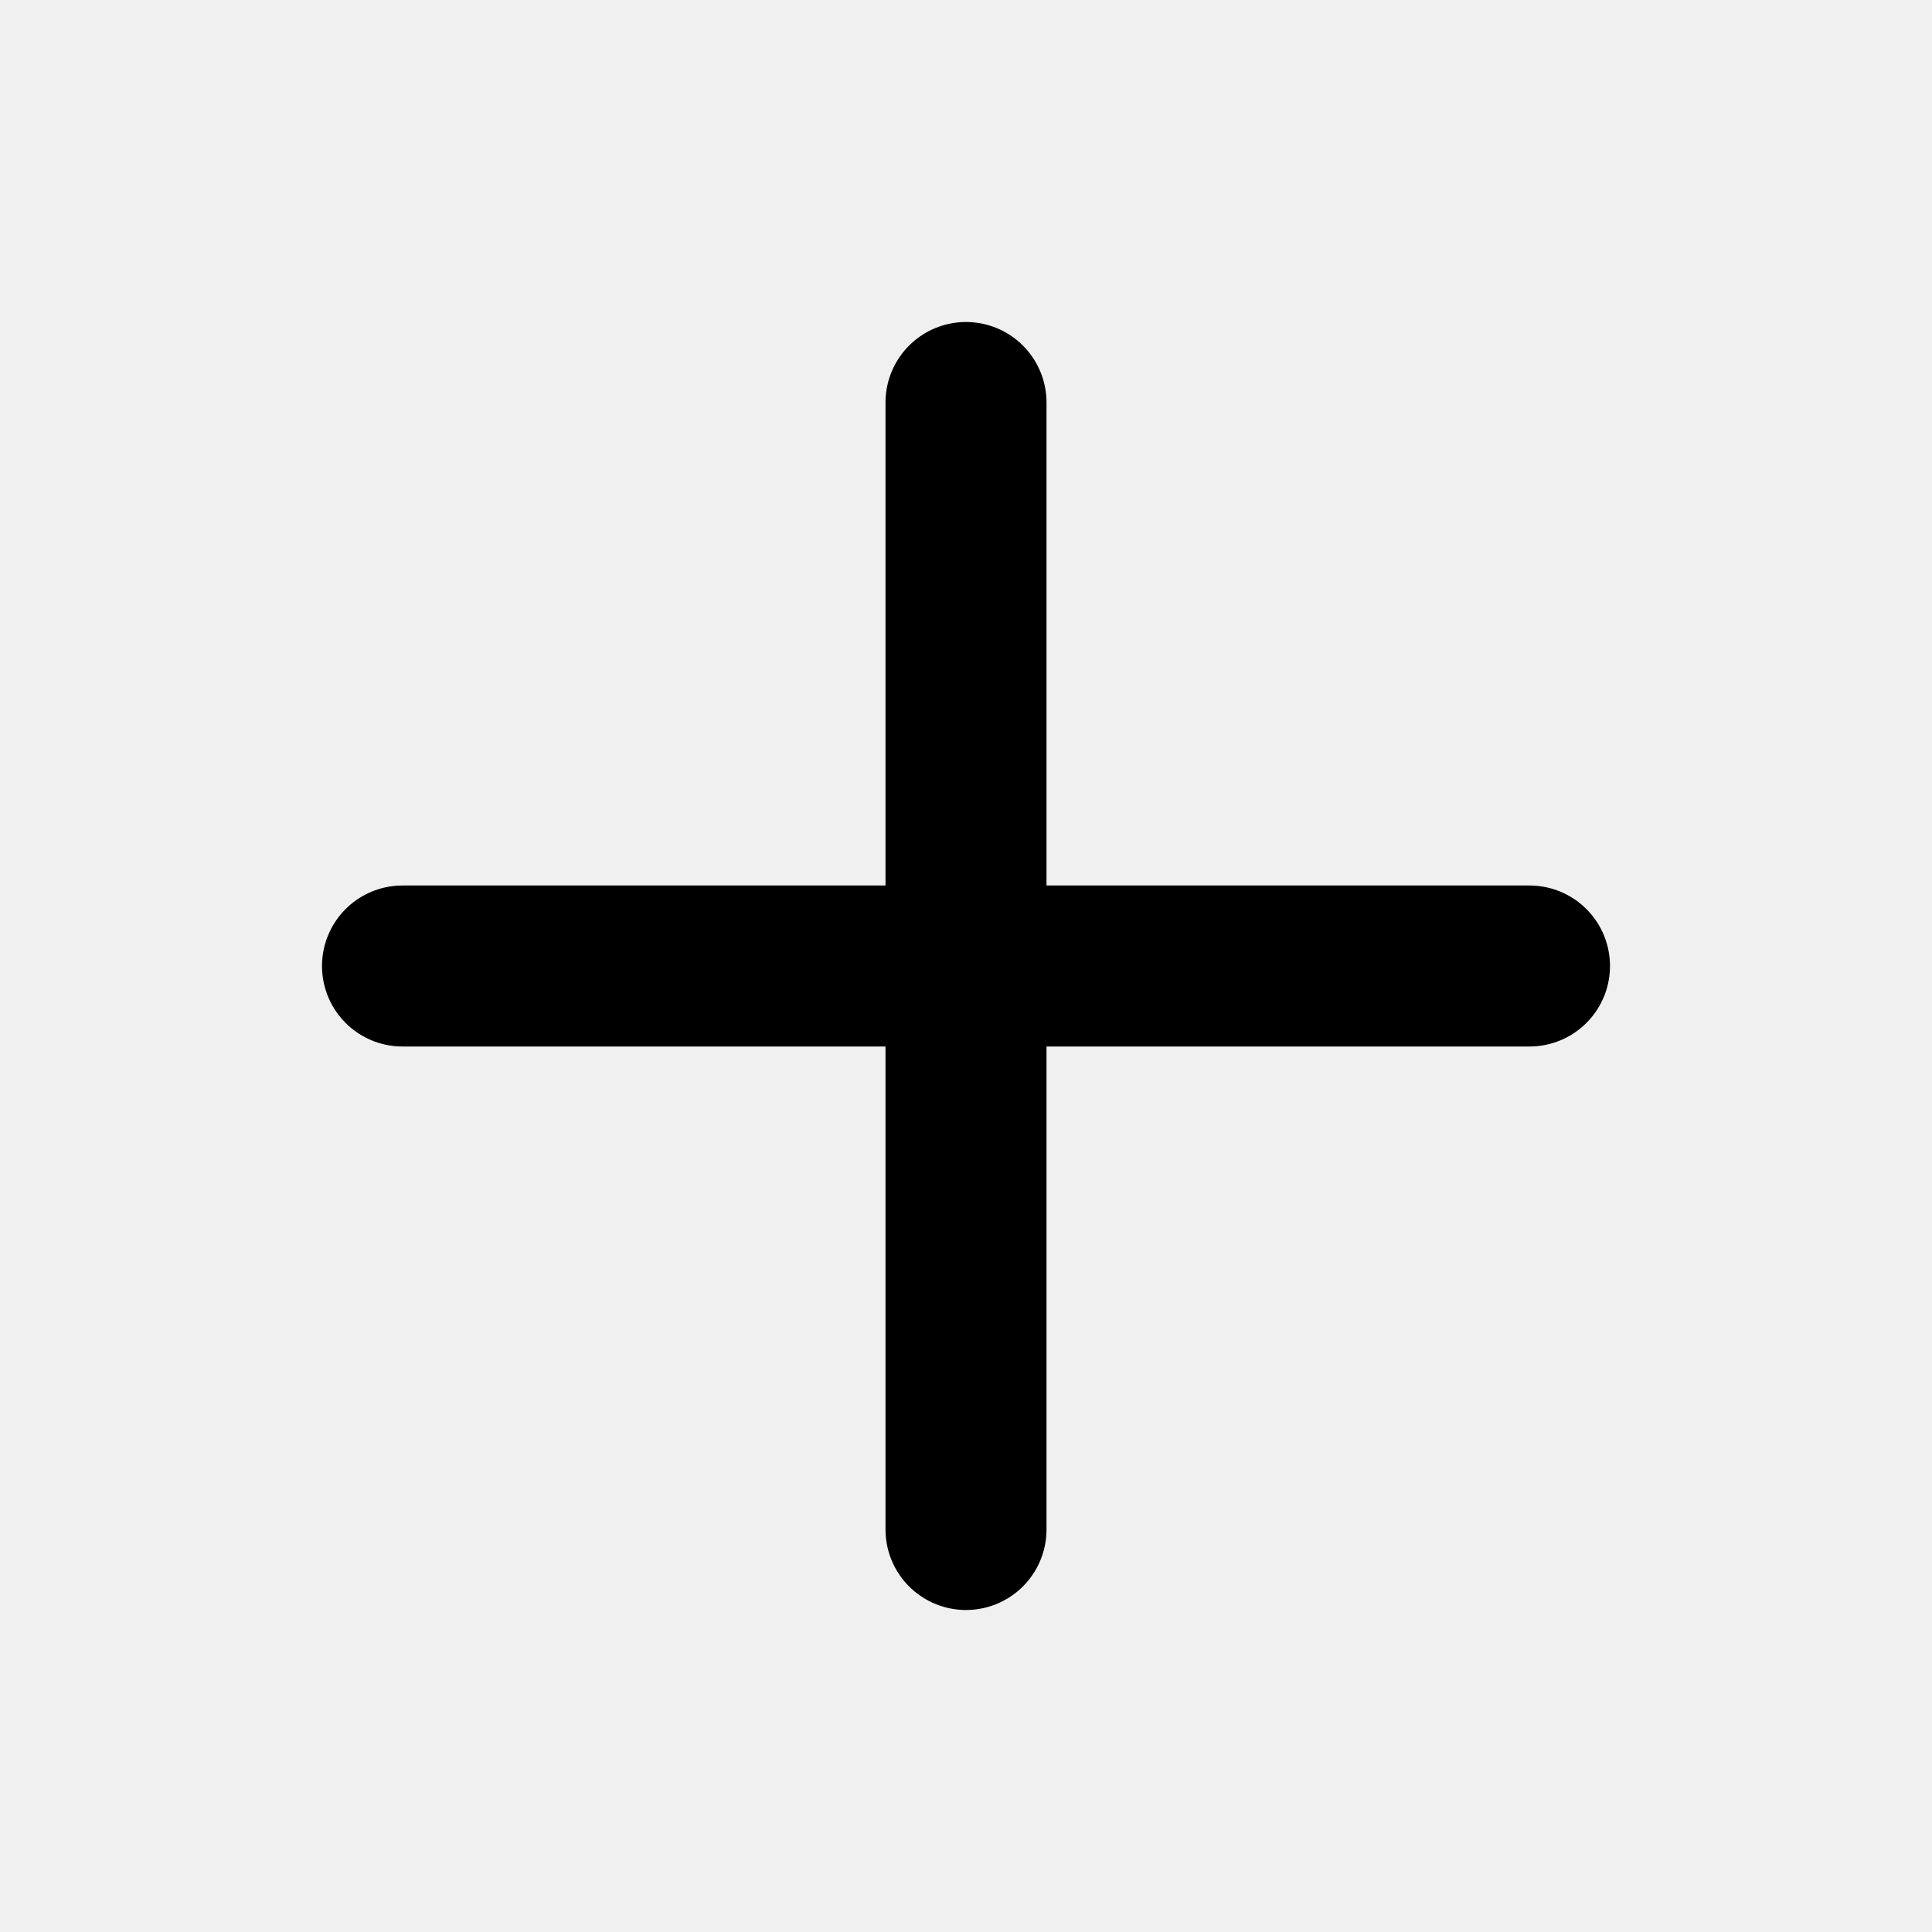
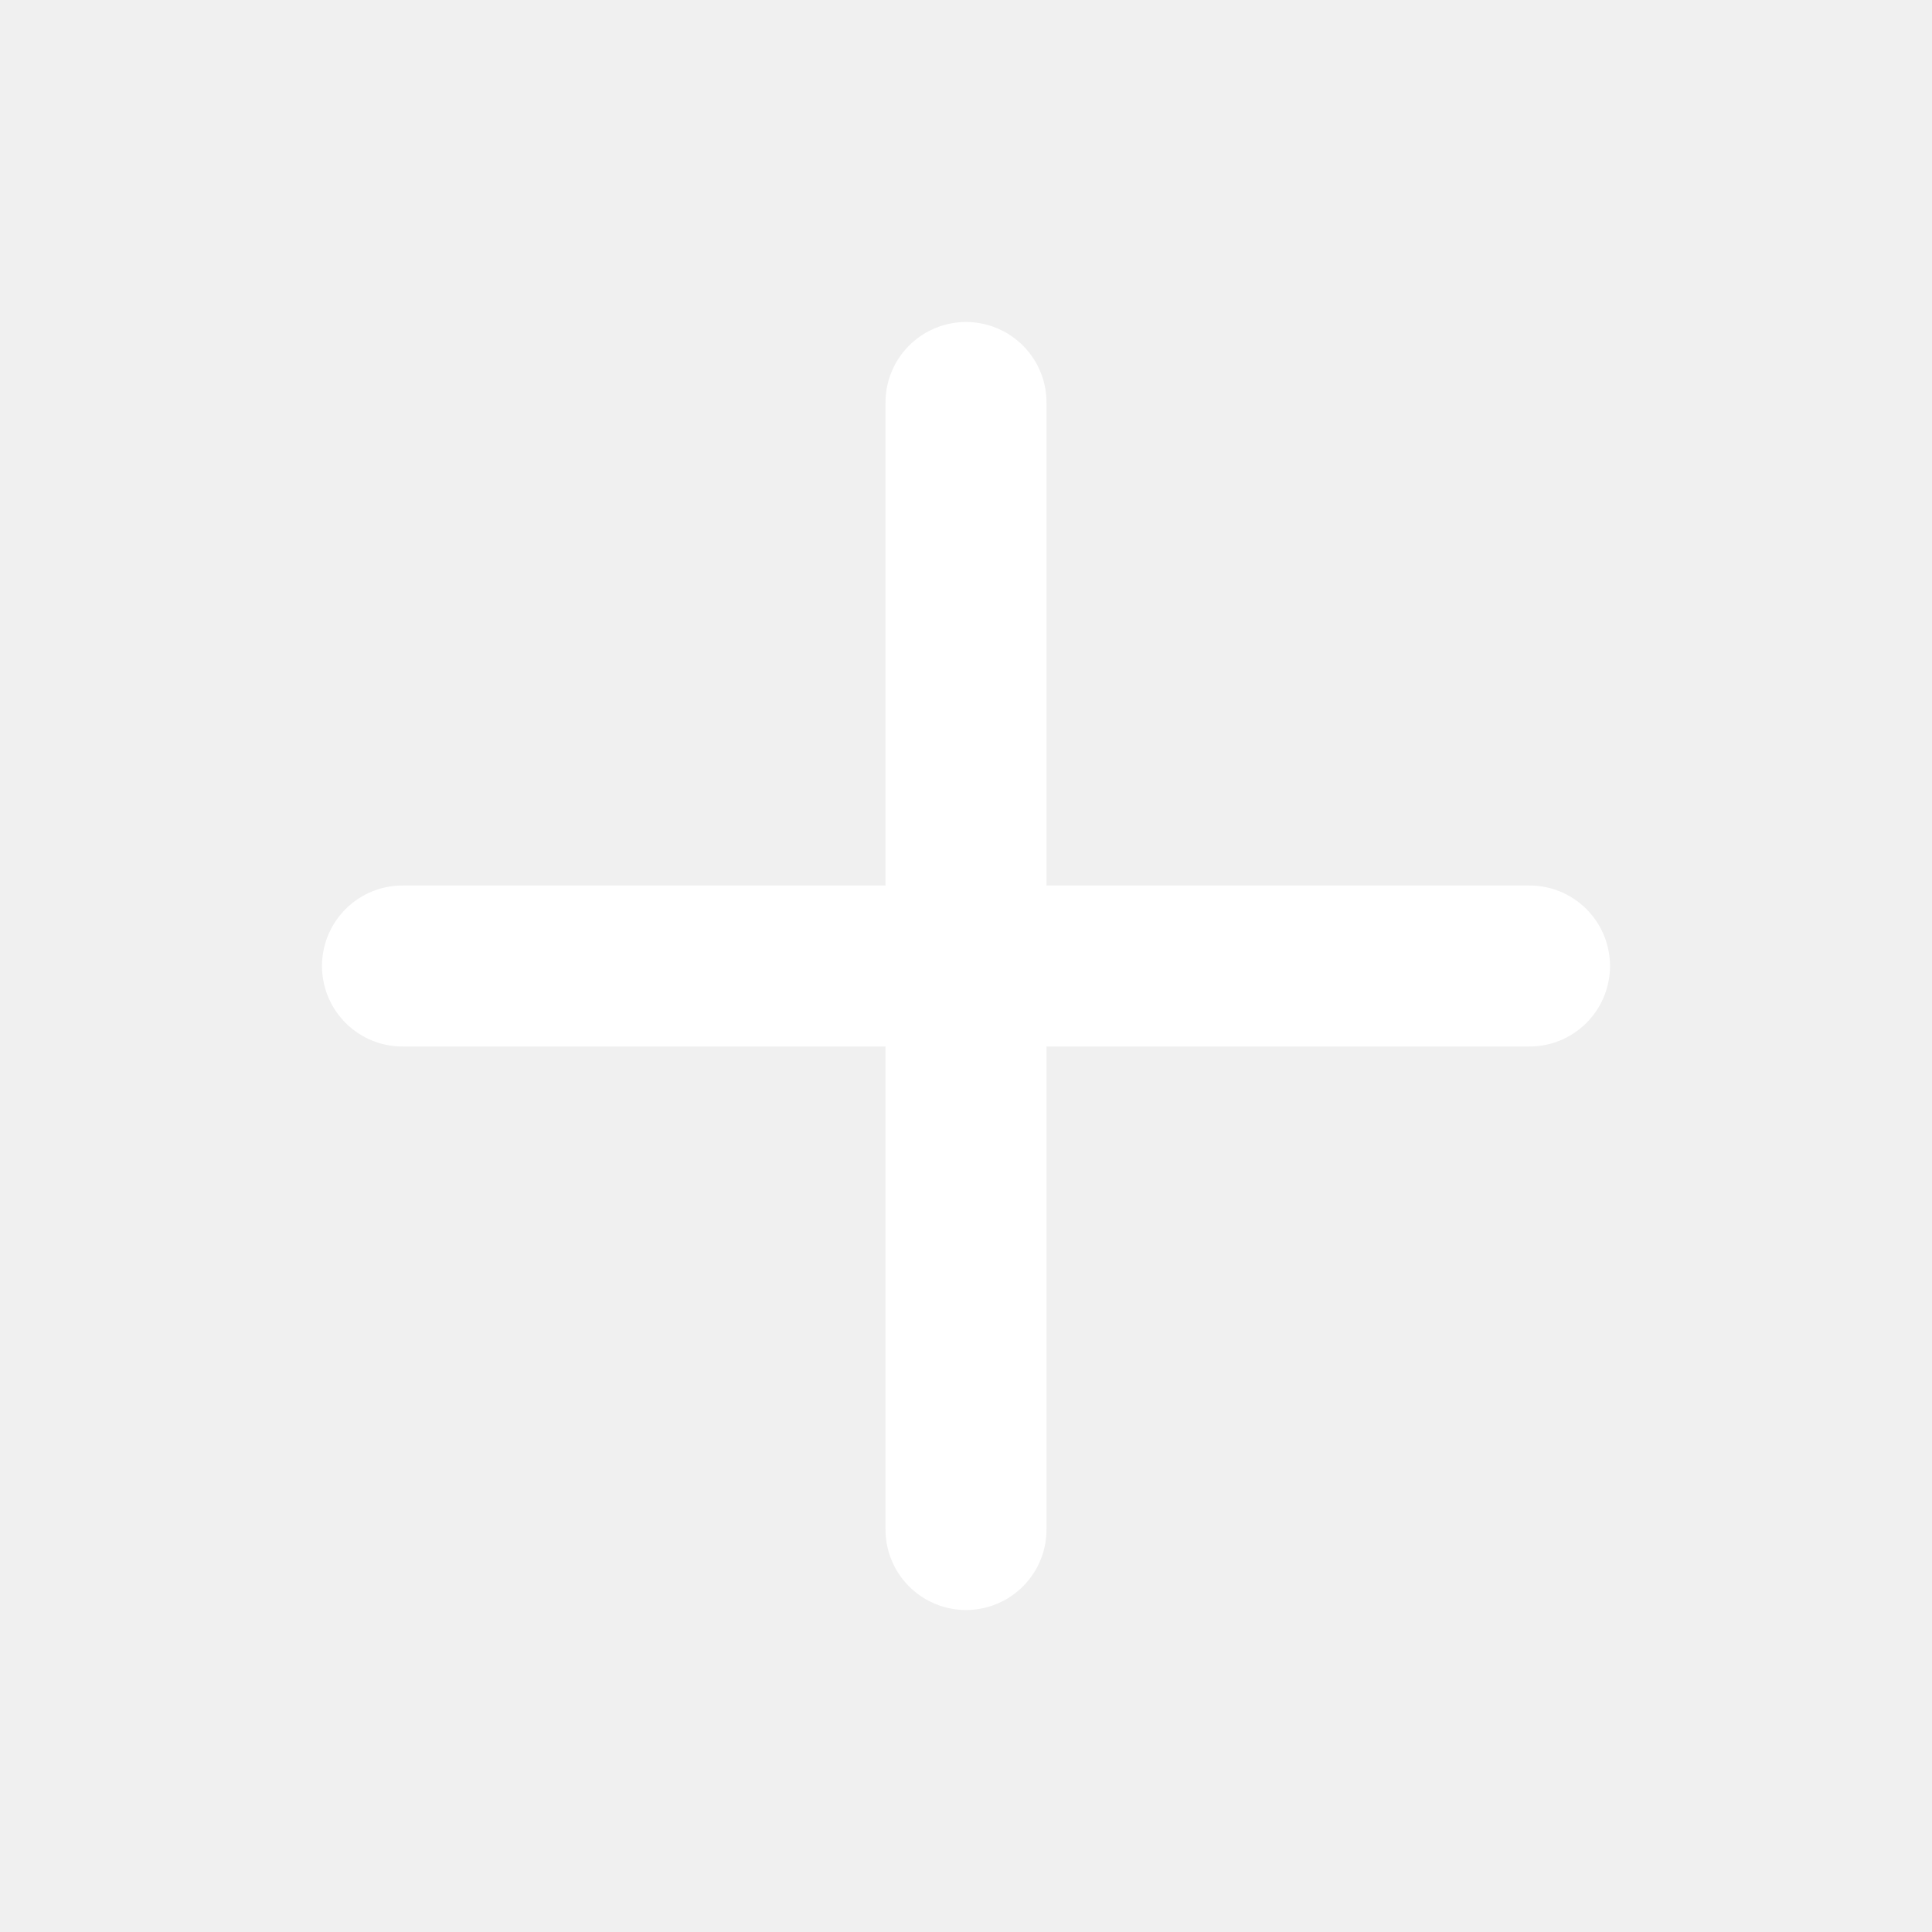
- <svg xmlns="http://www.w3.org/2000/svg" width="24" height="24" viewBox="0 0 24 24" fill="none" stroke="currentColor" stroke-width="2" stroke-linecap="round" stroke-linejoin="round" class="lucide lucide-plus-icon lucide-plus">
+ <svg xmlns="http://www.w3.org/2000/svg" width="24" height="24" viewBox="0 0 24 24" fill="none" stroke="#FFFFFF" stroke-width="2" stroke-linecap="round" stroke-linejoin="round" class="lucide lucide-plus-icon lucide-plus">
  <path d="M5 12h14" />
  <path d="M12 5v14" />
</svg>
